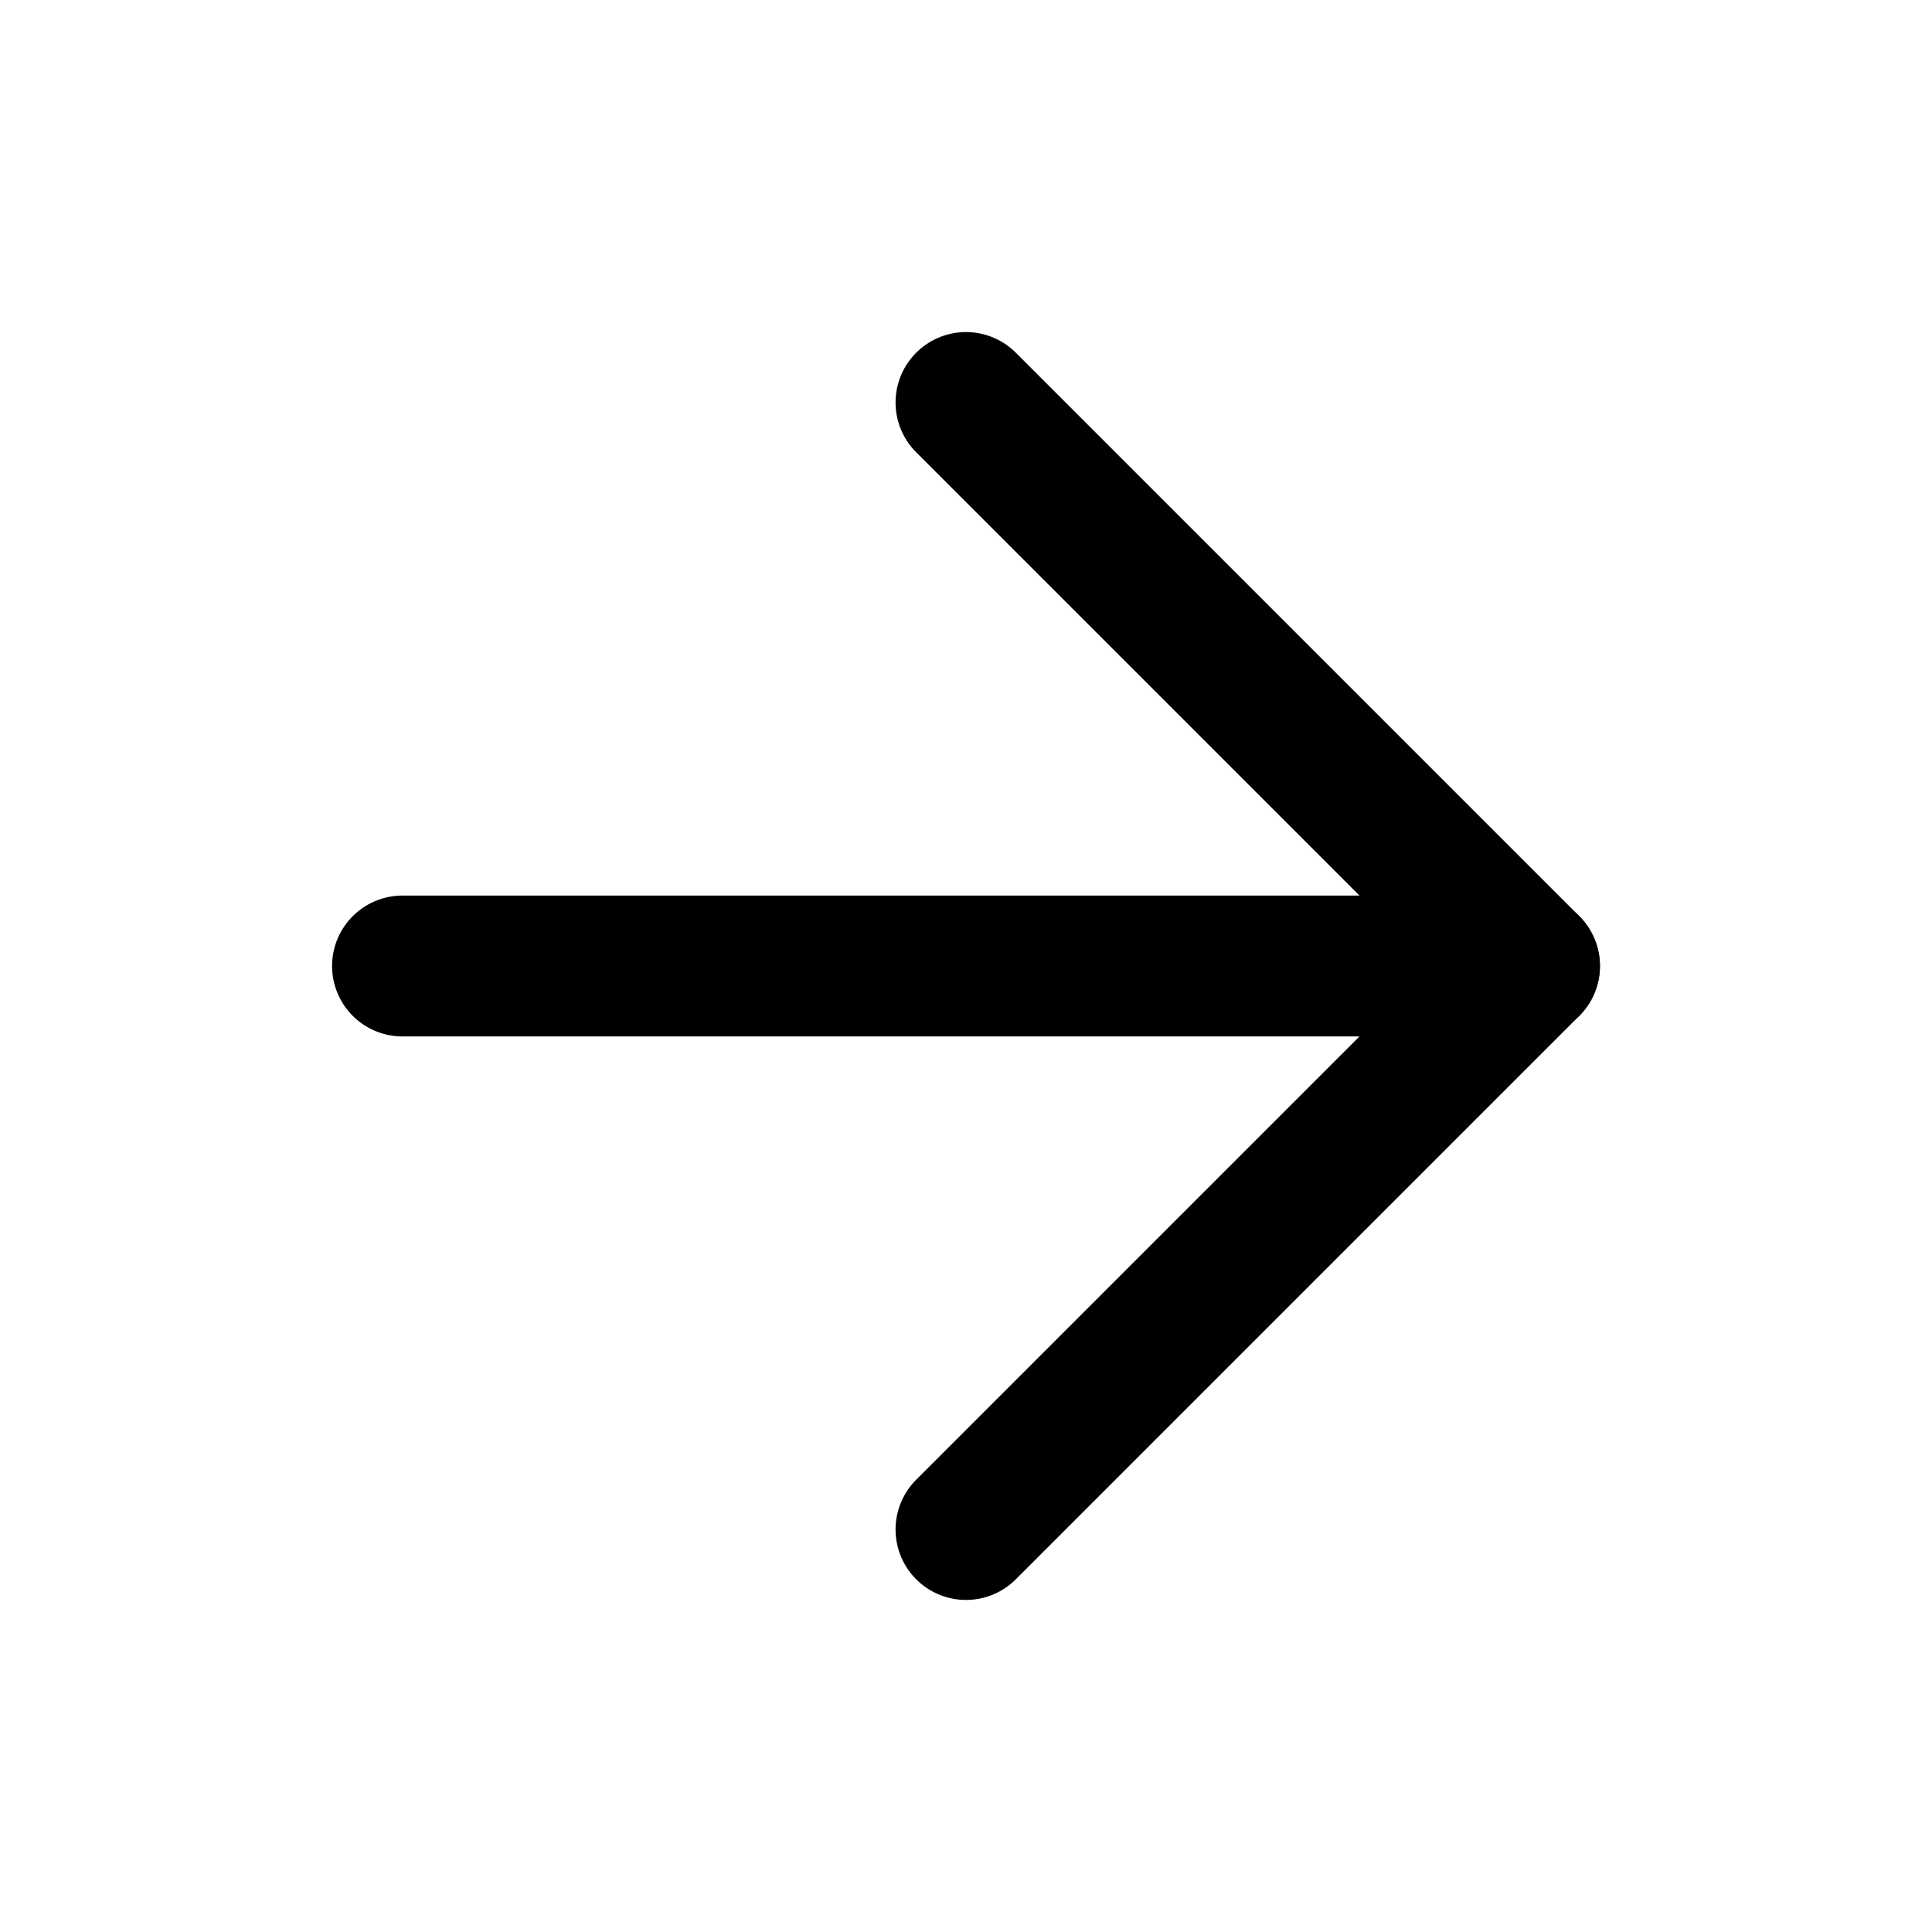
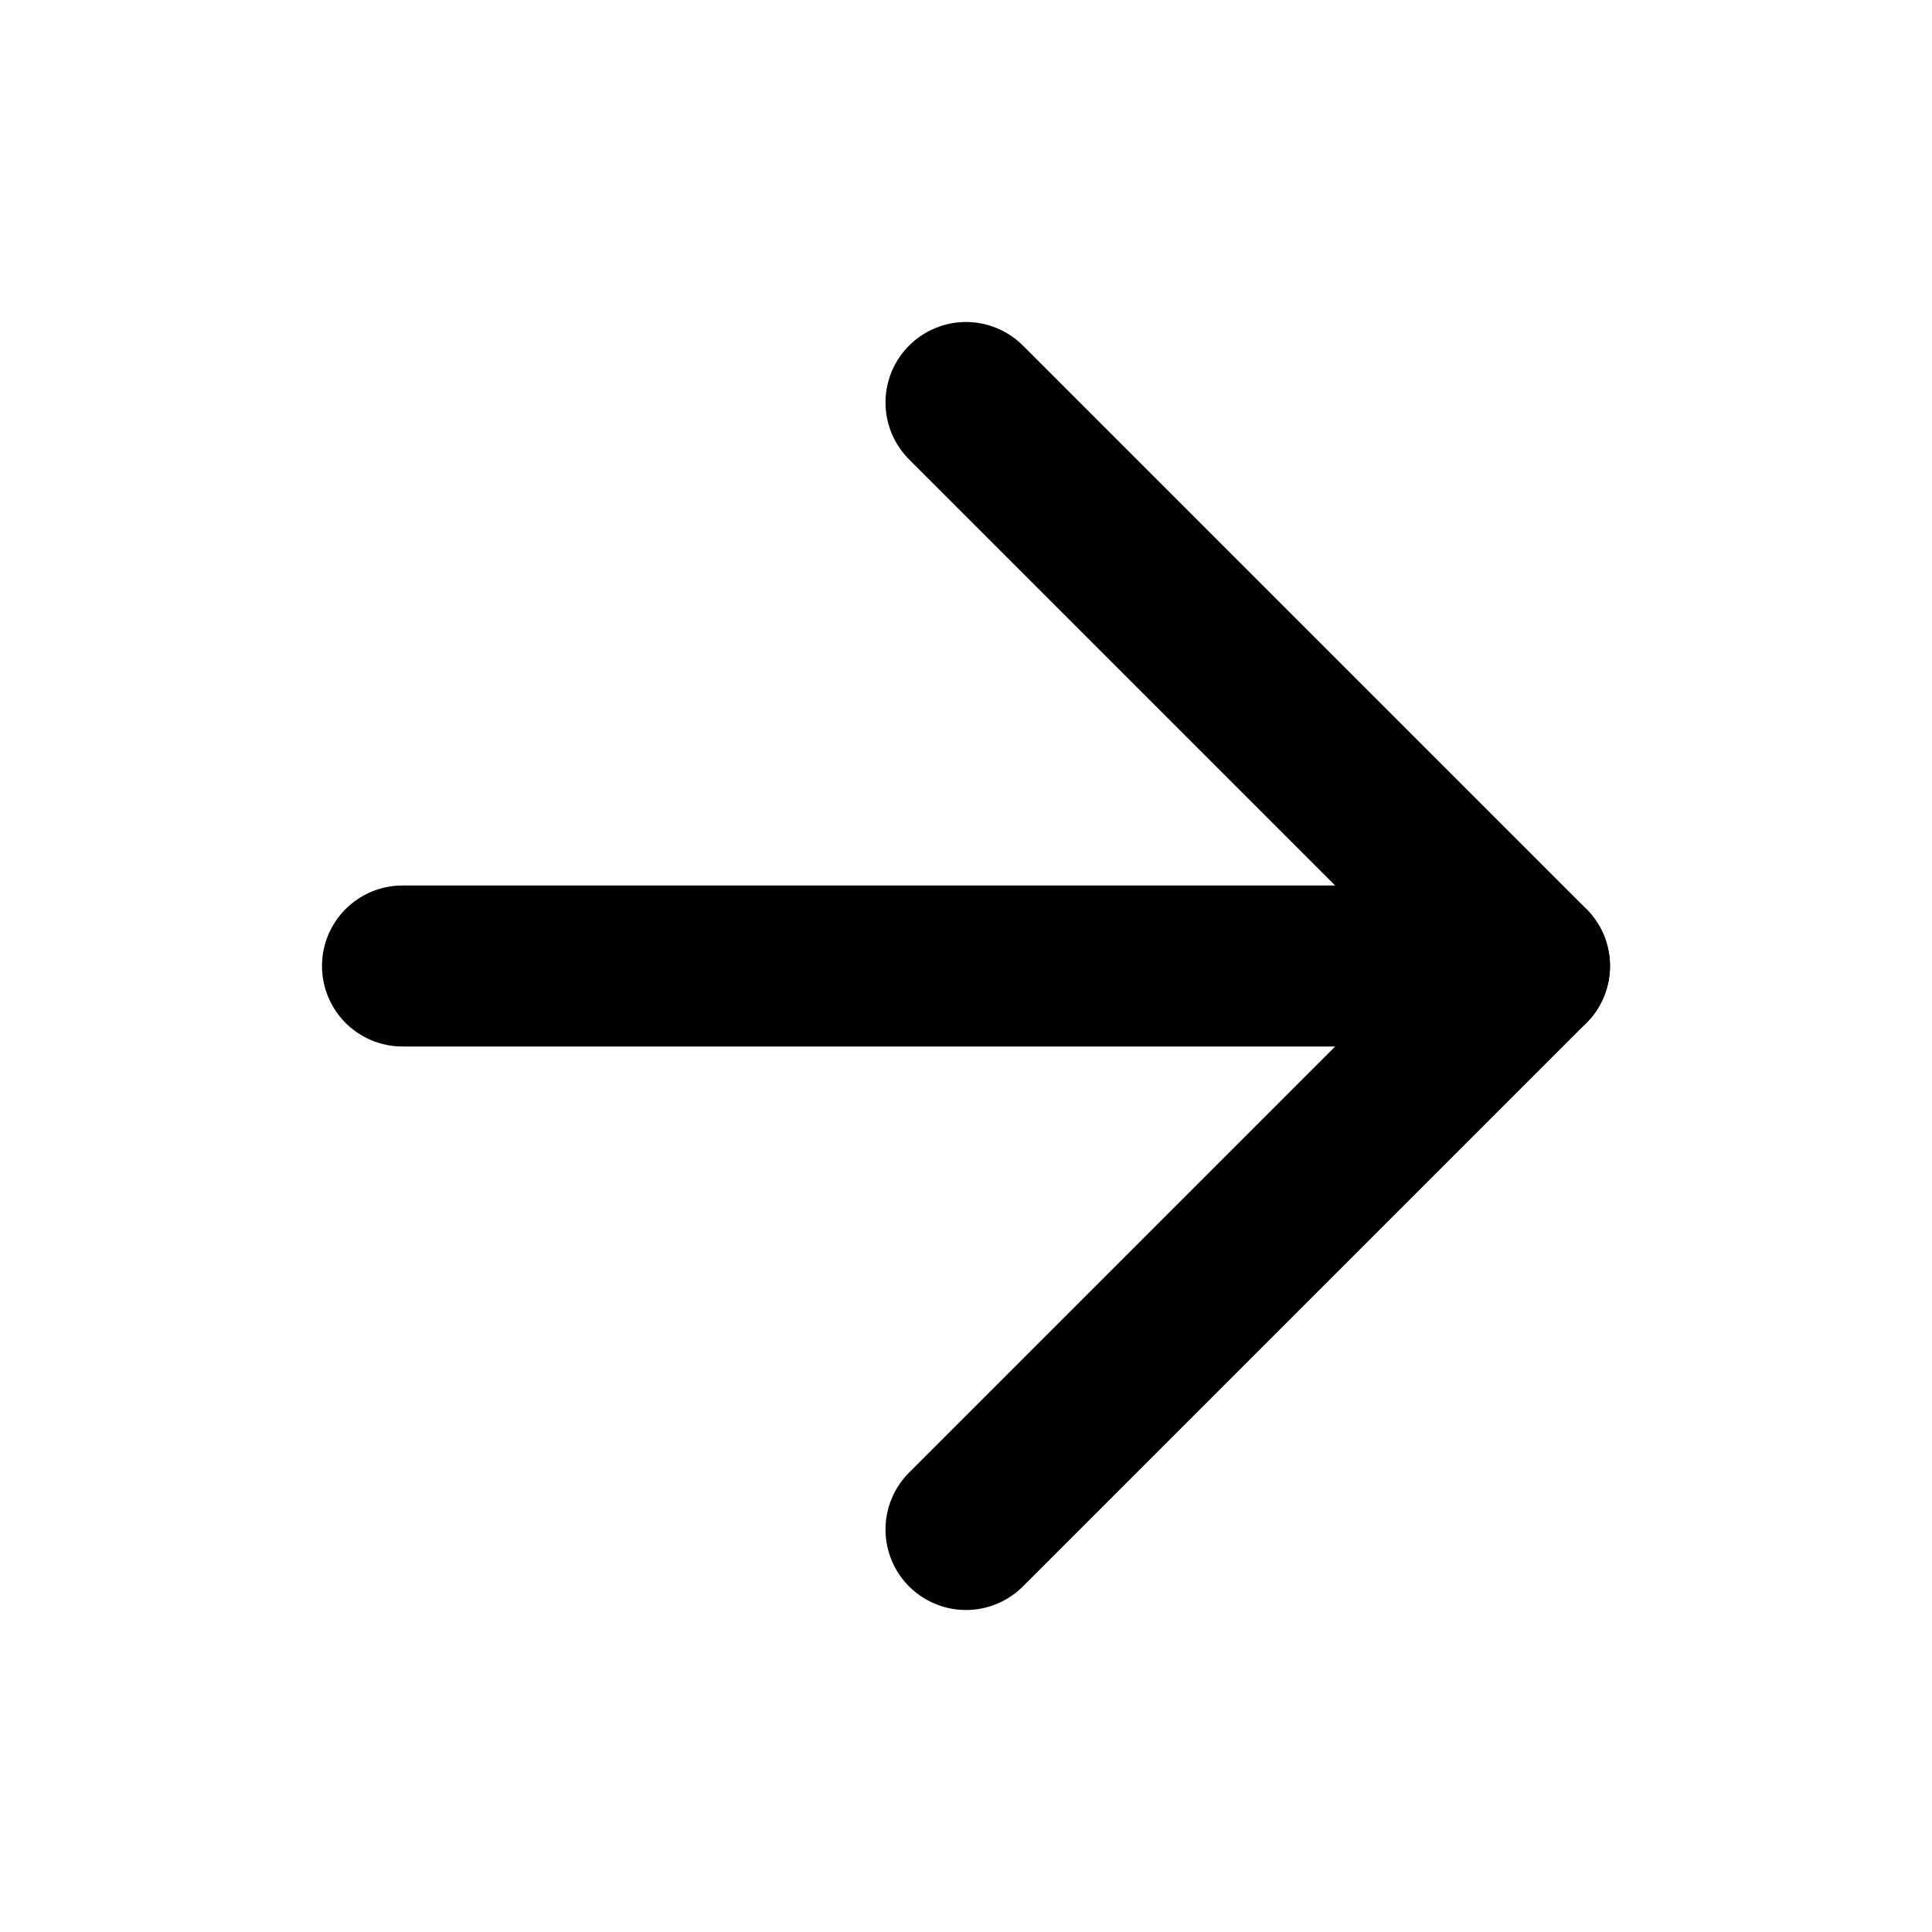
- <svg xmlns="http://www.w3.org/2000/svg" class="lucide lucide-arrow-right" width="24" height="24" viewBox="0 0 24 24" fill="none" stroke="currentColor" stroke-width="1.75" stroke-linecap="round" stroke-linejoin="round">
+ <svg xmlns="http://www.w3.org/2000/svg" class="lucide lucide-arrow-right" width="24" height="24" viewBox="0 0 24 24" fill="none" stroke="currentColor" stroke-width="2" stroke-linecap="round" stroke-linejoin="round">
  <path d="M5 12h14" />
  <path d="m12 5 7 7-7 7" />
</svg>
